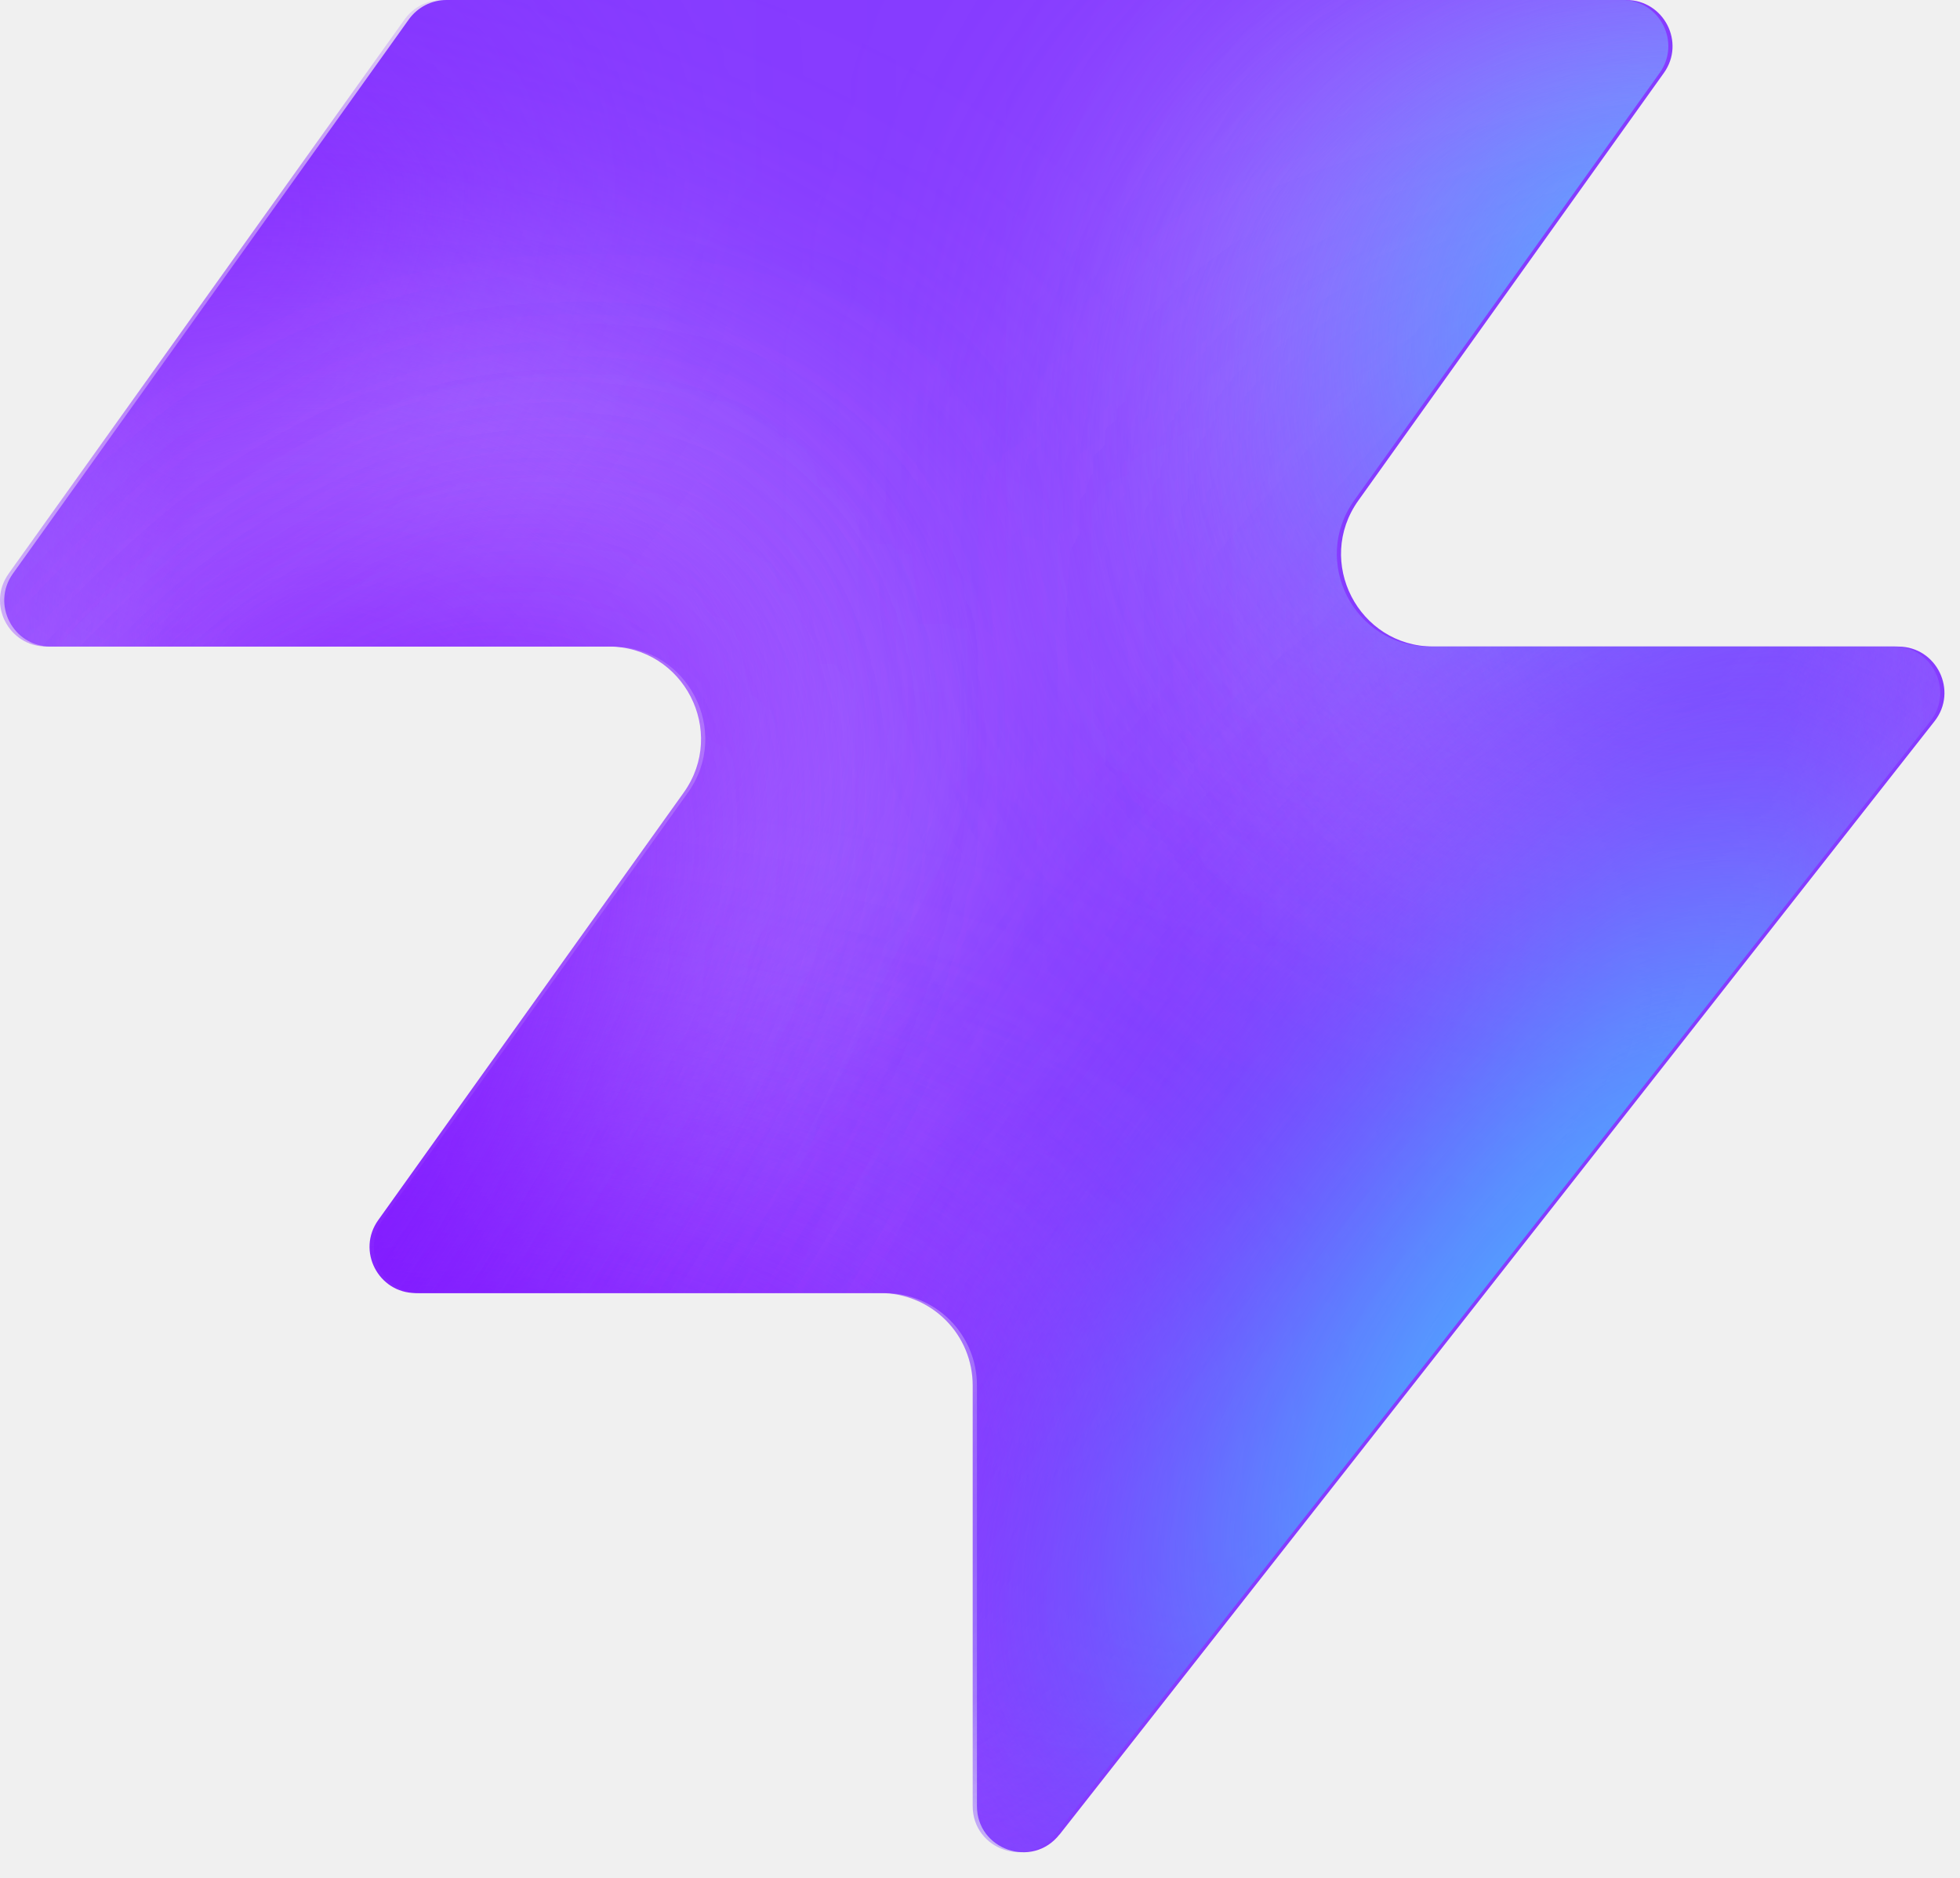
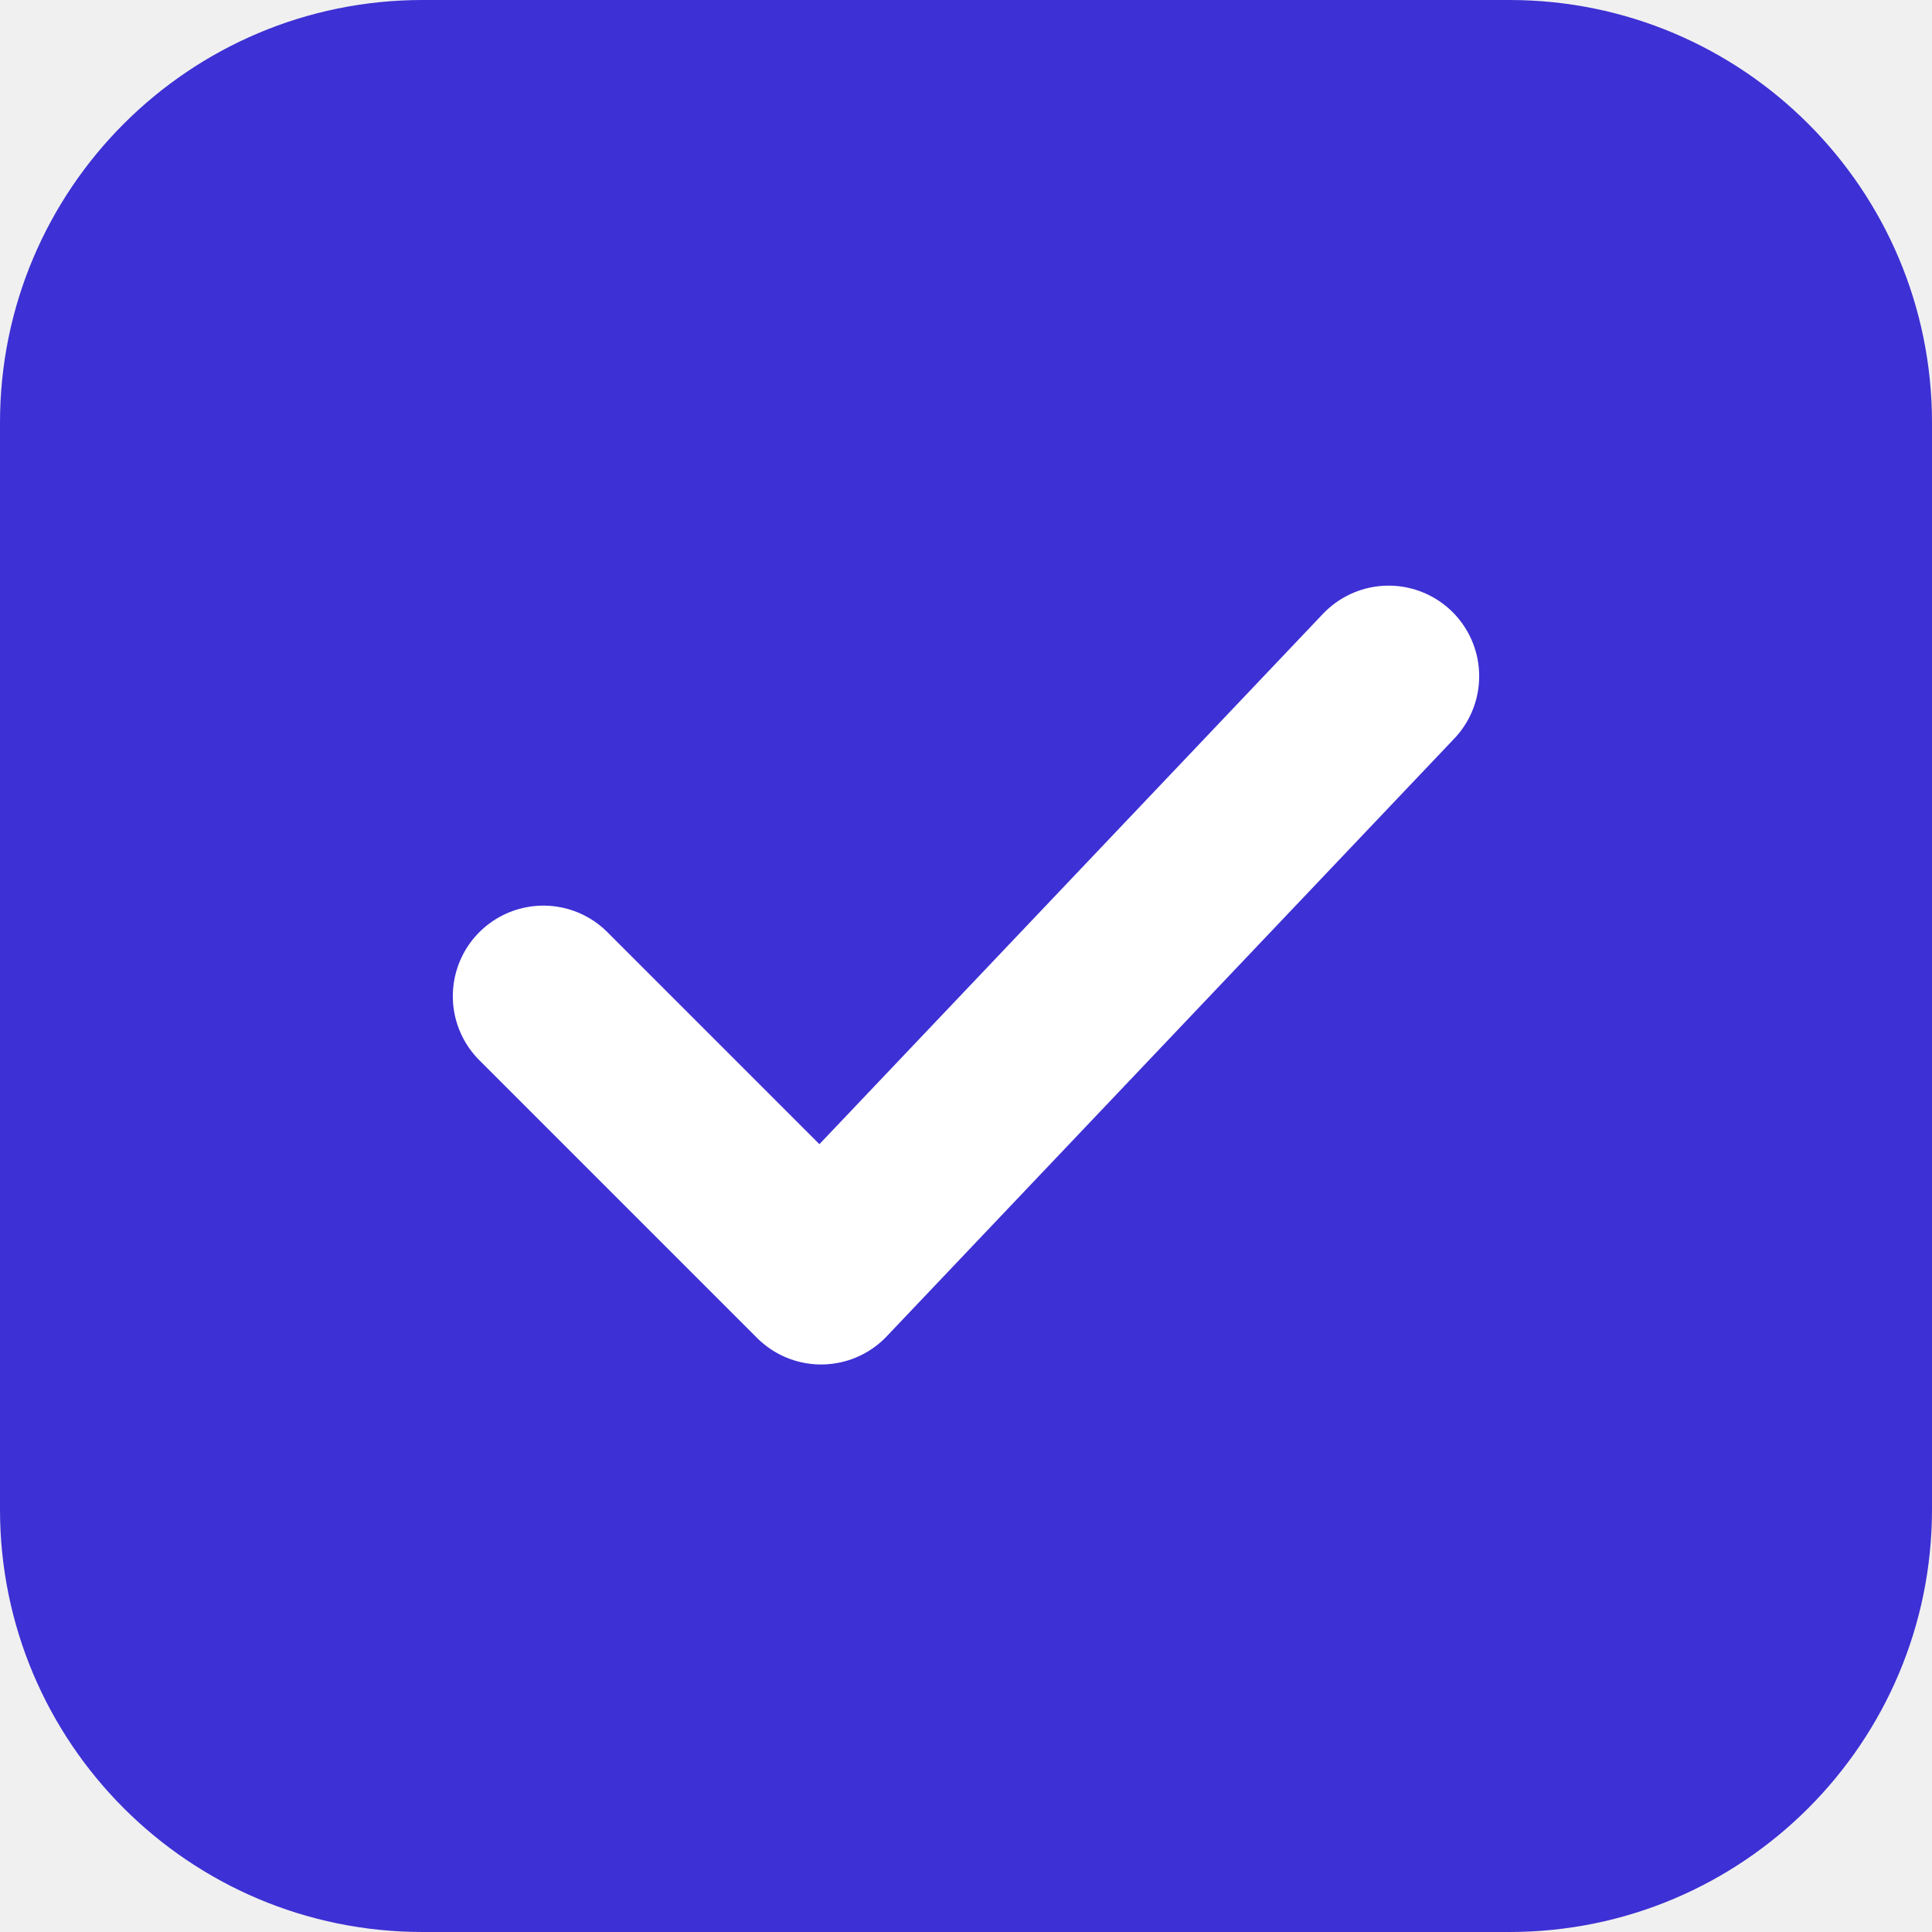
- <svg xmlns="http://www.w3.org/2000/svg" width="48" height="46" fill="none" viewBox="0 0 48 46">
-   <path fill="#863bff" d="M25.946 44.938c-.664.845-2.021.375-2.021-.698V33.937a2.26 2.26 0 0 0-2.262-2.262H10.287c-.92 0-1.456-1.04-.92-1.788l7.48-10.471c1.07-1.497 0-3.578-1.842-3.578H1.237c-.92 0-1.456-1.04-.92-1.788L10.013.474c.214-.297.556-.474.92-.474h28.894c.92 0 1.456 1.04.92 1.788l-7.48 10.471c-1.07 1.498 0 3.579 1.842 3.579h11.377c.943 0 1.473 1.088.89 1.83L25.947 44.94z" style="fill:#863bff;fill:color(display-p3 .525 .23 1);fill-opacity:1" />
-   <mask id="a" width="48" height="46" x="0" y="0" maskUnits="userSpaceOnUse" style="mask-type:alpha">
-     <path fill="#000" d="M25.842 44.938c-.664.844-2.021.375-2.021-.698V33.937a2.26 2.26 0 0 0-2.262-2.262H10.183c-.92 0-1.456-1.04-.92-1.788l7.48-10.471c1.07-1.498 0-3.579-1.842-3.579H1.133c-.92 0-1.456-1.04-.92-1.787L9.91.473c.214-.297.556-.474.92-.474h28.894c.92 0 1.456 1.04.92 1.788l-7.48 10.471c-1.07 1.498 0 3.578 1.842 3.578h11.377c.943 0 1.473 1.088.89 1.832L25.843 44.94z" style="fill:#000;fill-opacity:1" />
-   </mask>
-   <g mask="url(#a)">
-     <g filter="url(#b)">
-       <ellipse cx="5.508" cy="14.704" fill="#ede6ff" rx="5.508" ry="14.704" style="fill:#ede6ff;fill:color(display-p3 .927 .903 1);fill-opacity:1" transform="matrix(.00324 1 1 -.00324 -4.47 31.516)" />
-     </g>
-     <g filter="url(#c)">
-       <ellipse cx="10.399" cy="29.851" fill="#ede6ff" rx="10.399" ry="29.851" style="fill:#ede6ff;fill:color(display-p3 .927 .903 1);fill-opacity:1" transform="matrix(.00324 1 1 -.00324 -39.328 7.883)" />
-     </g>
-     <g filter="url(#d)">
-       <ellipse cx="5.508" cy="30.487" fill="#7e14ff" rx="5.508" ry="30.487" style="fill:#7e14ff;fill:color(display-p3 .492 .077 1);fill-opacity:1" transform="rotate(89.814 -25.913 -14.639)scale(1 -1)" />
-     </g>
-     <g filter="url(#e)">
-       <ellipse cx="5.508" cy="30.599" fill="#7e14ff" rx="5.508" ry="30.599" style="fill:#7e14ff;fill:color(display-p3 .492 .077 1);fill-opacity:1" transform="rotate(89.814 -32.644 -3.334)scale(1 -1)" />
-     </g>
-     <g filter="url(#f)">
-       <ellipse cx="5.508" cy="30.599" fill="#7e14ff" rx="5.508" ry="30.599" style="fill:#7e14ff;fill:color(display-p3 .492 .077 1);fill-opacity:1" transform="matrix(.00324 1 1 -.00324 -34.34 30.47)" />
-     </g>
-     <g filter="url(#g)">
-       <ellipse cx="14.072" cy="22.078" fill="#ede6ff" rx="14.072" ry="22.078" style="fill:#ede6ff;fill:color(display-p3 .927 .903 1);fill-opacity:1" transform="rotate(93.35 24.506 48.493)scale(-1 1)" />
-     </g>
-     <g filter="url(#h)">
-       <ellipse cx="3.47" cy="21.501" fill="#7e14ff" rx="3.47" ry="21.501" style="fill:#7e14ff;fill:color(display-p3 .492 .077 1);fill-opacity:1" transform="rotate(89.009 28.708 47.59)scale(-1 1)" />
-     </g>
-     <g filter="url(#i)">
-       <ellipse cx="3.47" cy="21.501" fill="#7e14ff" rx="3.47" ry="21.501" style="fill:#7e14ff;fill:color(display-p3 .492 .077 1);fill-opacity:1" transform="rotate(89.009 28.708 47.59)scale(-1 1)" />
-     </g>
-     <g filter="url(#j)">
-       <ellipse cx=".387" cy="8.972" fill="#7e14ff" rx="4.407" ry="29.108" style="fill:#7e14ff;fill:color(display-p3 .492 .077 1);fill-opacity:1" transform="rotate(39.51 .387 8.972)" />
-     </g>
-     <g filter="url(#k)">
-       <ellipse cx="47.523" cy="-6.092" fill="#7e14ff" rx="4.407" ry="29.108" style="fill:#7e14ff;fill:color(display-p3 .492 .077 1);fill-opacity:1" transform="rotate(37.892 47.523 -6.092)" />
-     </g>
-     <g filter="url(#l)">
-       <ellipse cx="41.412" cy="6.333" fill="#47bfff" rx="5.971" ry="9.665" style="fill:#47bfff;fill:color(display-p3 .28 .748 1);fill-opacity:1" transform="rotate(37.892 41.412 6.333)" />
-     </g>
-     <g filter="url(#m)">
-       <ellipse cx="-1.879" cy="38.332" fill="#7e14ff" rx="4.407" ry="29.108" style="fill:#7e14ff;fill:color(display-p3 .492 .077 1);fill-opacity:1" transform="rotate(37.892 -1.88 38.332)" />
-     </g>
-     <g filter="url(#n)">
-       <ellipse cx="-1.879" cy="38.332" fill="#7e14ff" rx="4.407" ry="29.108" style="fill:#7e14ff;fill:color(display-p3 .492 .077 1);fill-opacity:1" transform="rotate(37.892 -1.88 38.332)" />
-     </g>
-     <g filter="url(#o)">
-       <ellipse cx="35.651" cy="29.907" fill="#7e14ff" rx="4.407" ry="29.108" style="fill:#7e14ff;fill:color(display-p3 .492 .077 1);fill-opacity:1" transform="rotate(37.892 35.651 29.907)" />
-     </g>
-     <g filter="url(#p)">
-       <ellipse cx="38.418" cy="32.4" fill="#47bfff" rx="5.971" ry="15.297" style="fill:#47bfff;fill:color(display-p3 .28 .748 1);fill-opacity:1" transform="rotate(37.892 38.418 32.4)" />
-     </g>
-   </g>
-   <defs>
-     <filter id="b" width="60.045" height="41.654" x="-19.77" y="16.149" color-interpolation-filters="sRGB" filterUnits="userSpaceOnUse">
-       <feFlood flood-opacity="0" result="BackgroundImageFix" />
-       <feBlend in="SourceGraphic" in2="BackgroundImageFix" result="shape" />
-       <feGaussianBlur result="effect1_foregroundBlur_2002_17158" stdDeviation="7.659" />
-     </filter>
-     <filter id="c" width="90.34" height="51.437" x="-54.613" y="-7.533" color-interpolation-filters="sRGB" filterUnits="userSpaceOnUse">
-       <feFlood flood-opacity="0" result="BackgroundImageFix" />
-       <feBlend in="SourceGraphic" in2="BackgroundImageFix" result="shape" />
-       <feGaussianBlur result="effect1_foregroundBlur_2002_17158" stdDeviation="7.659" />
-     </filter>
-     <filter id="d" width="79.355" height="29.4" x="-49.64" y="2.03" color-interpolation-filters="sRGB" filterUnits="userSpaceOnUse">
-       <feFlood flood-opacity="0" result="BackgroundImageFix" />
-       <feBlend in="SourceGraphic" in2="BackgroundImageFix" result="shape" />
-       <feGaussianBlur result="effect1_foregroundBlur_2002_17158" stdDeviation="4.596" />
-     </filter>
-     <filter id="e" width="79.579" height="29.4" x="-45.045" y="20.029" color-interpolation-filters="sRGB" filterUnits="userSpaceOnUse">
-       <feFlood flood-opacity="0" result="BackgroundImageFix" />
-       <feBlend in="SourceGraphic" in2="BackgroundImageFix" result="shape" />
-       <feGaussianBlur result="effect1_foregroundBlur_2002_17158" stdDeviation="4.596" />
-     </filter>
-     <filter id="f" width="79.579" height="29.4" x="-43.513" y="21.178" color-interpolation-filters="sRGB" filterUnits="userSpaceOnUse">
-       <feFlood flood-opacity="0" result="BackgroundImageFix" />
-       <feBlend in="SourceGraphic" in2="BackgroundImageFix" result="shape" />
-       <feGaussianBlur result="effect1_foregroundBlur_2002_17158" stdDeviation="4.596" />
-     </filter>
-     <filter id="g" width="74.749" height="58.852" x="15.756" y="-17.901" color-interpolation-filters="sRGB" filterUnits="userSpaceOnUse">
-       <feFlood flood-opacity="0" result="BackgroundImageFix" />
-       <feBlend in="SourceGraphic" in2="BackgroundImageFix" result="shape" />
-       <feGaussianBlur result="effect1_foregroundBlur_2002_17158" stdDeviation="7.659" />
-     </filter>
-     <filter id="h" width="61.377" height="25.362" x="23.548" y="2.284" color-interpolation-filters="sRGB" filterUnits="userSpaceOnUse">
-       <feFlood flood-opacity="0" result="BackgroundImageFix" />
-       <feBlend in="SourceGraphic" in2="BackgroundImageFix" result="shape" />
-       <feGaussianBlur result="effect1_foregroundBlur_2002_17158" stdDeviation="4.596" />
-     </filter>
-     <filter id="i" width="61.377" height="25.362" x="23.548" y="2.284" color-interpolation-filters="sRGB" filterUnits="userSpaceOnUse">
-       <feFlood flood-opacity="0" result="BackgroundImageFix" />
-       <feBlend in="SourceGraphic" in2="BackgroundImageFix" result="shape" />
-       <feGaussianBlur result="effect1_foregroundBlur_2002_17158" stdDeviation="4.596" />
-     </filter>
-     <filter id="j" width="56.045" height="63.649" x="-27.636" y="-22.853" color-interpolation-filters="sRGB" filterUnits="userSpaceOnUse">
-       <feFlood flood-opacity="0" result="BackgroundImageFix" />
-       <feBlend in="SourceGraphic" in2="BackgroundImageFix" result="shape" />
-       <feGaussianBlur result="effect1_foregroundBlur_2002_17158" stdDeviation="4.596" />
-     </filter>
-     <filter id="k" width="54.814" height="64.646" x="20.116" y="-38.415" color-interpolation-filters="sRGB" filterUnits="userSpaceOnUse">
-       <feFlood flood-opacity="0" result="BackgroundImageFix" />
-       <feBlend in="SourceGraphic" in2="BackgroundImageFix" result="shape" />
-       <feGaussianBlur result="effect1_foregroundBlur_2002_17158" stdDeviation="4.596" />
-     </filter>
-     <filter id="l" width="33.541" height="35.313" x="24.641" y="-11.323" color-interpolation-filters="sRGB" filterUnits="userSpaceOnUse">
-       <feFlood flood-opacity="0" result="BackgroundImageFix" />
-       <feBlend in="SourceGraphic" in2="BackgroundImageFix" result="shape" />
-       <feGaussianBlur result="effect1_foregroundBlur_2002_17158" stdDeviation="4.596" />
-     </filter>
-     <filter id="m" width="54.814" height="64.646" x="-29.286" y="6.009" color-interpolation-filters="sRGB" filterUnits="userSpaceOnUse">
-       <feFlood flood-opacity="0" result="BackgroundImageFix" />
-       <feBlend in="SourceGraphic" in2="BackgroundImageFix" result="shape" />
-       <feGaussianBlur result="effect1_foregroundBlur_2002_17158" stdDeviation="4.596" />
-     </filter>
-     <filter id="n" width="54.814" height="64.646" x="-29.286" y="6.009" color-interpolation-filters="sRGB" filterUnits="userSpaceOnUse">
-       <feFlood flood-opacity="0" result="BackgroundImageFix" />
-       <feBlend in="SourceGraphic" in2="BackgroundImageFix" result="shape" />
-       <feGaussianBlur result="effect1_foregroundBlur_2002_17158" stdDeviation="4.596" />
-     </filter>
-     <filter id="o" width="54.814" height="64.646" x="8.244" y="-2.416" color-interpolation-filters="sRGB" filterUnits="userSpaceOnUse">
-       <feFlood flood-opacity="0" result="BackgroundImageFix" />
-       <feBlend in="SourceGraphic" in2="BackgroundImageFix" result="shape" />
-       <feGaussianBlur result="effect1_foregroundBlur_2002_17158" stdDeviation="4.596" />
-     </filter>
-     <filter id="p" width="39.409" height="43.623" x="18.713" y="10.588" color-interpolation-filters="sRGB" filterUnits="userSpaceOnUse">
-       <feFlood flood-opacity="0" result="BackgroundImageFix" />
-       <feBlend in="SourceGraphic" in2="BackgroundImageFix" result="shape" />
-       <feGaussianBlur result="effect1_foregroundBlur_2002_17158" stdDeviation="4.596" />
-     </filter>
-   </defs>
+ <svg xmlns="http://www.w3.org/2000/svg" viewBox="0 0 32 32">
+   <rect width="32" height="32" rx="7" fill="#3d30d4" />
+   <path d="M9 16.5l4.6 4.6L23 11.2" fill="none" stroke="#fff" stroke-width="3" stroke-linecap="round" stroke-linejoin="round" />
</svg>
